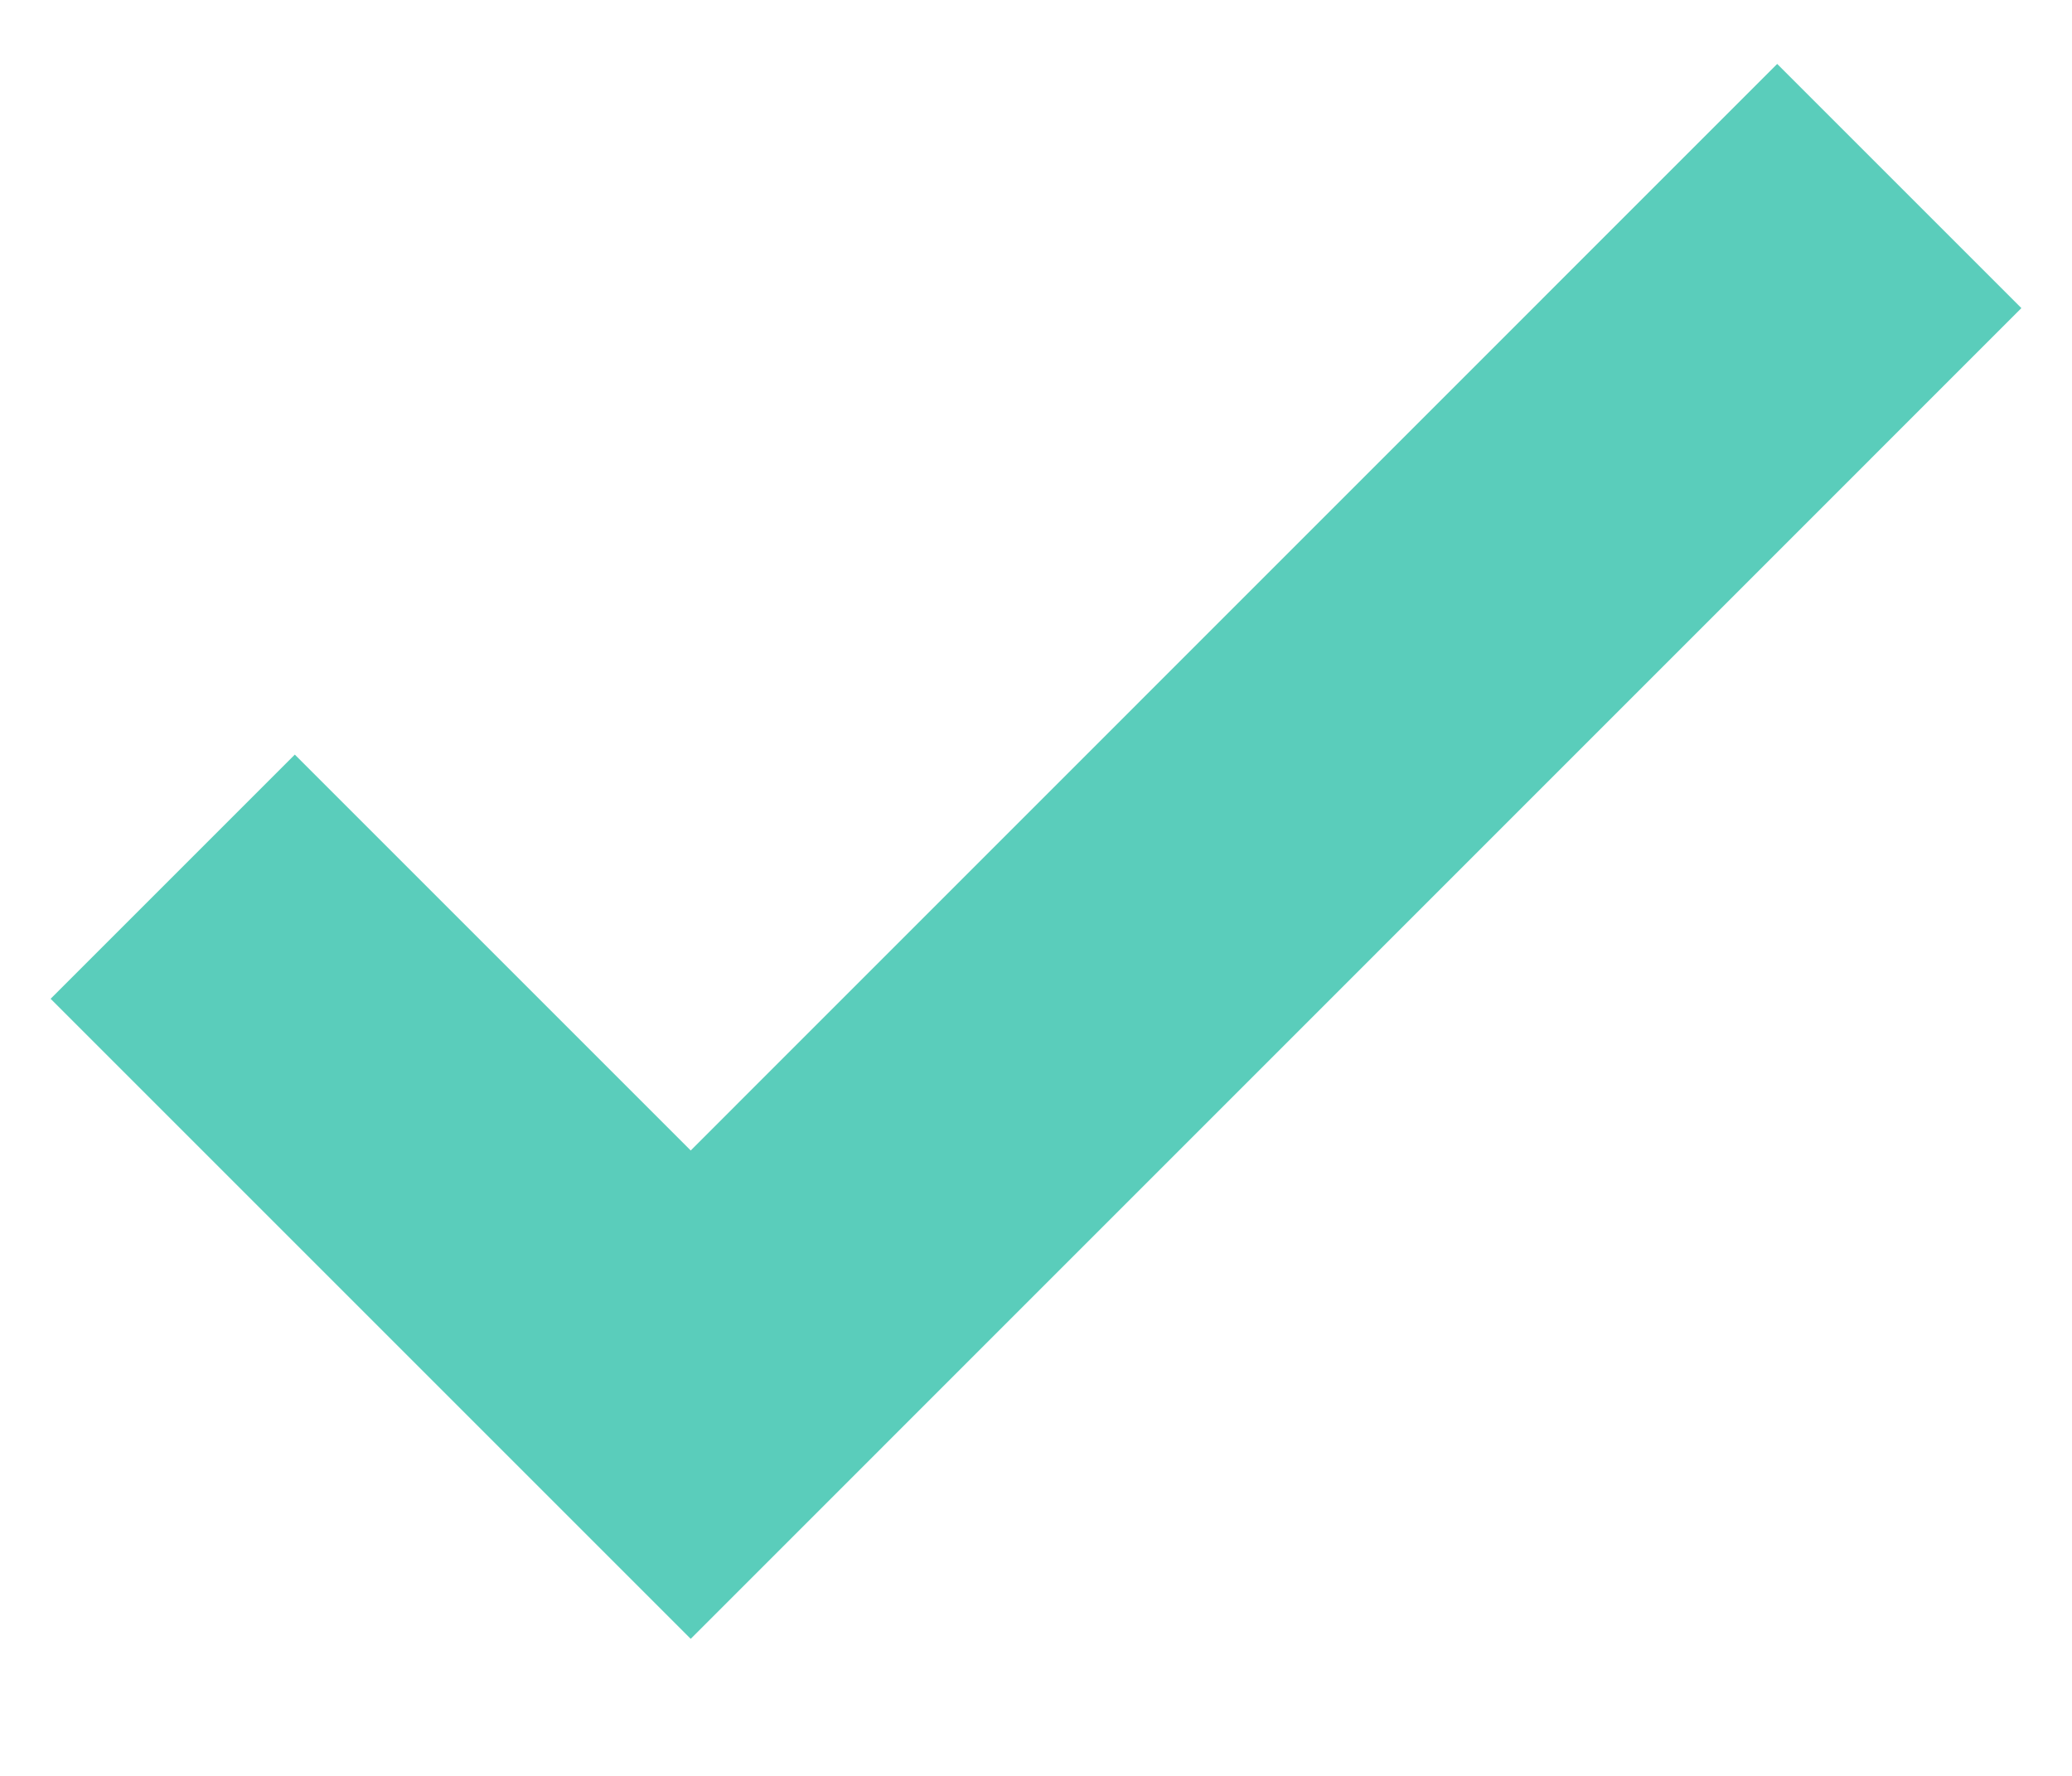
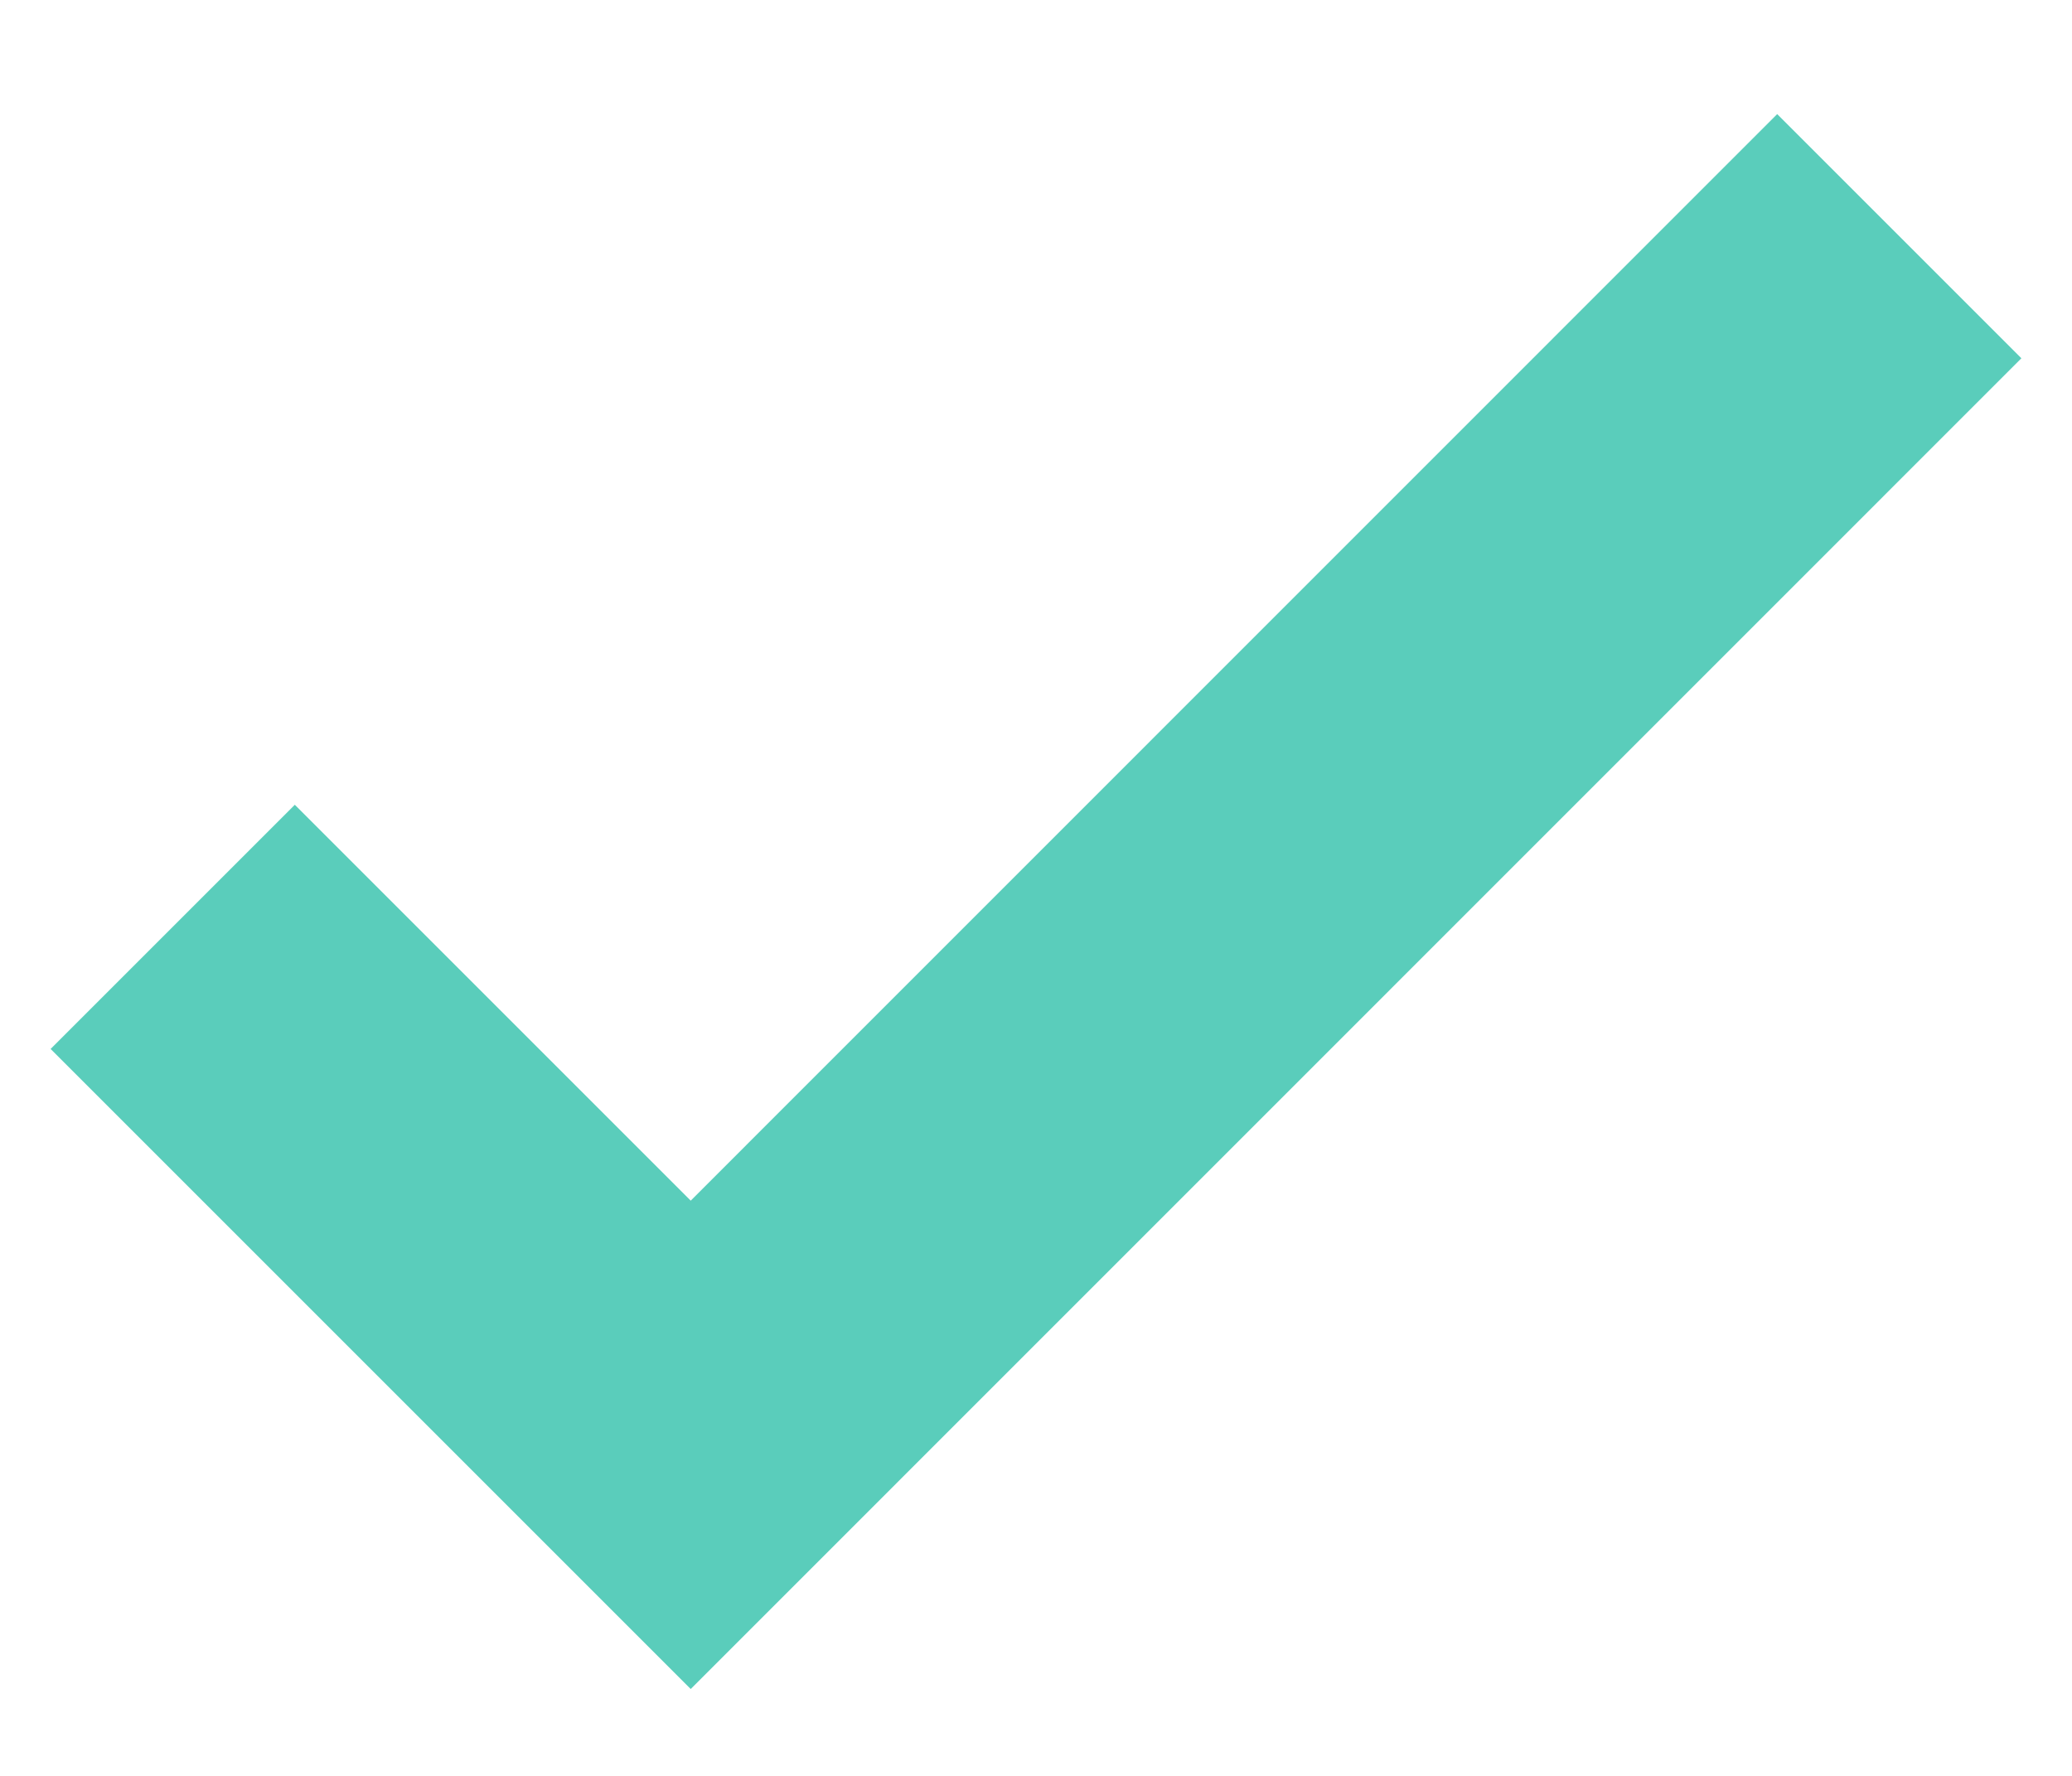
<svg xmlns="http://www.w3.org/2000/svg" width="14" height="12" viewBox="0 0 14 12" fill="none">
-   <path fill-rule="evenodd" clip-rule="evenodd" d="M13.658 2.082L4.667 11.074L0.342 6.749L1.992 5.099L4.667 7.774L12.008 0.432L13.658 2.082Z" fill="#5ACDBB" />
+   <path fill-rule="evenodd" clip-rule="evenodd" d="M13.658 2.421L4.667 11.413L0.342 7.088L1.992 5.438L4.667 8.113L12.008 0.771L13.658 2.421Z" fill="#5ACDBB" />
</svg>
